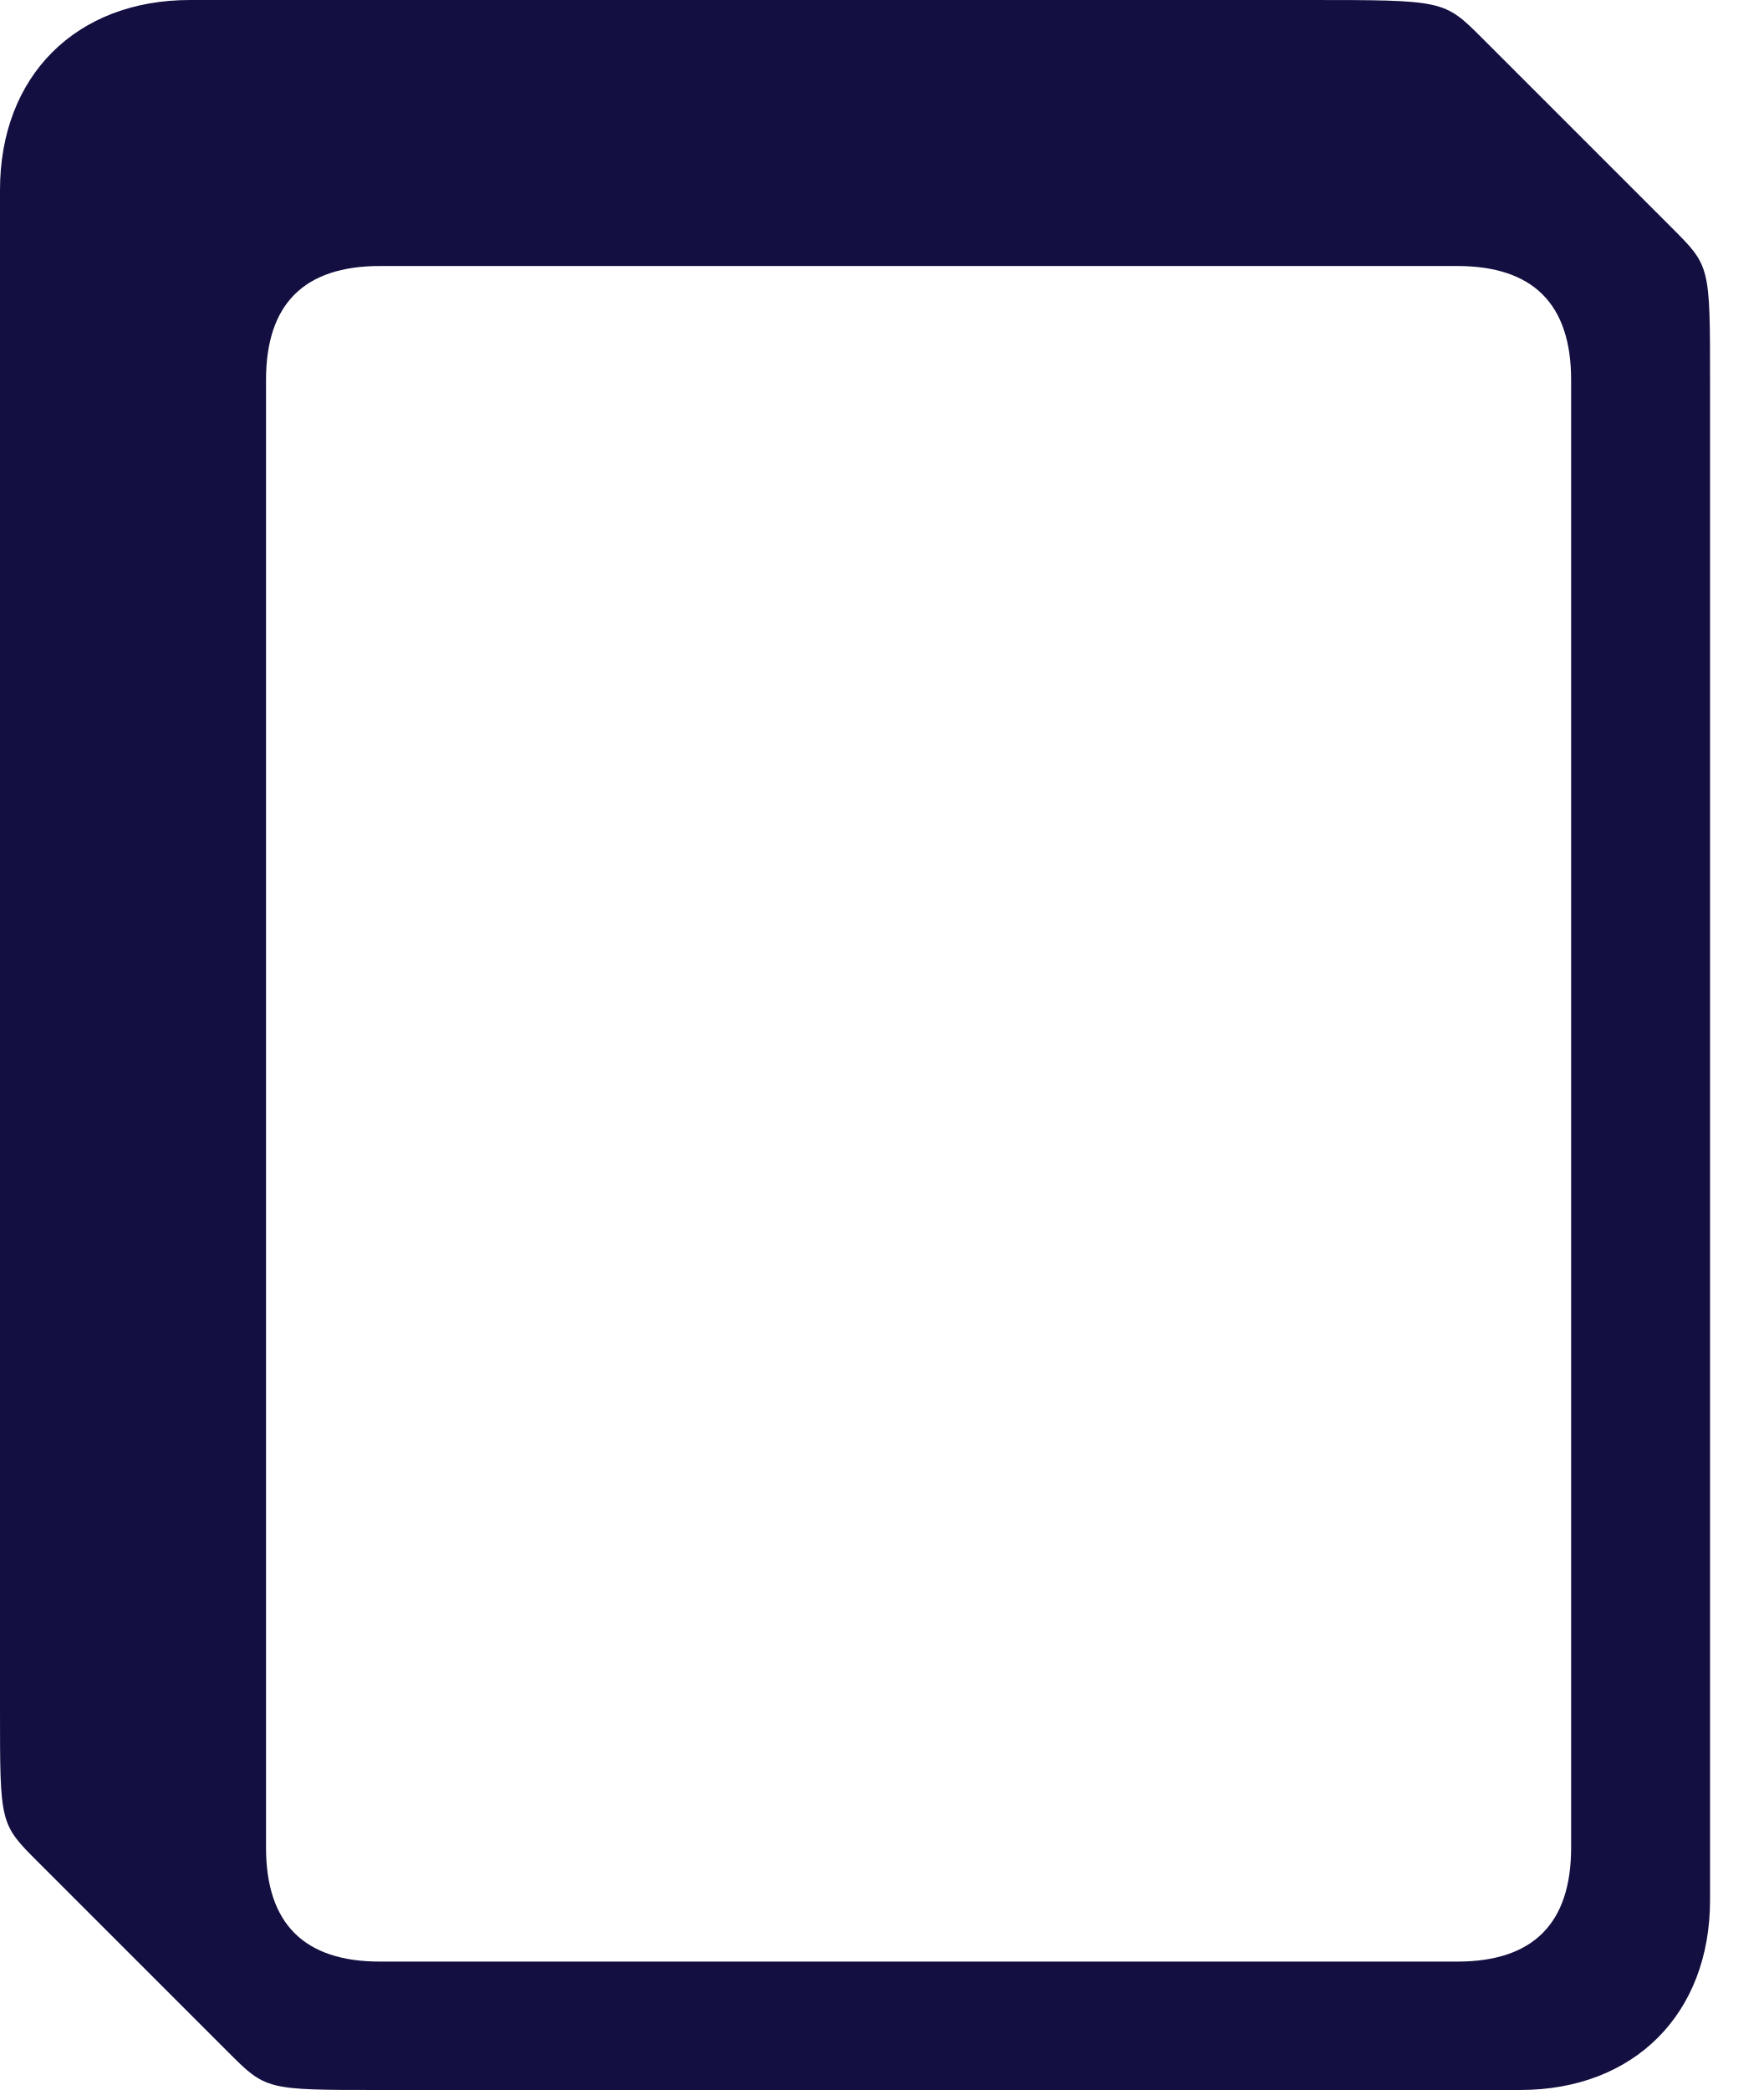
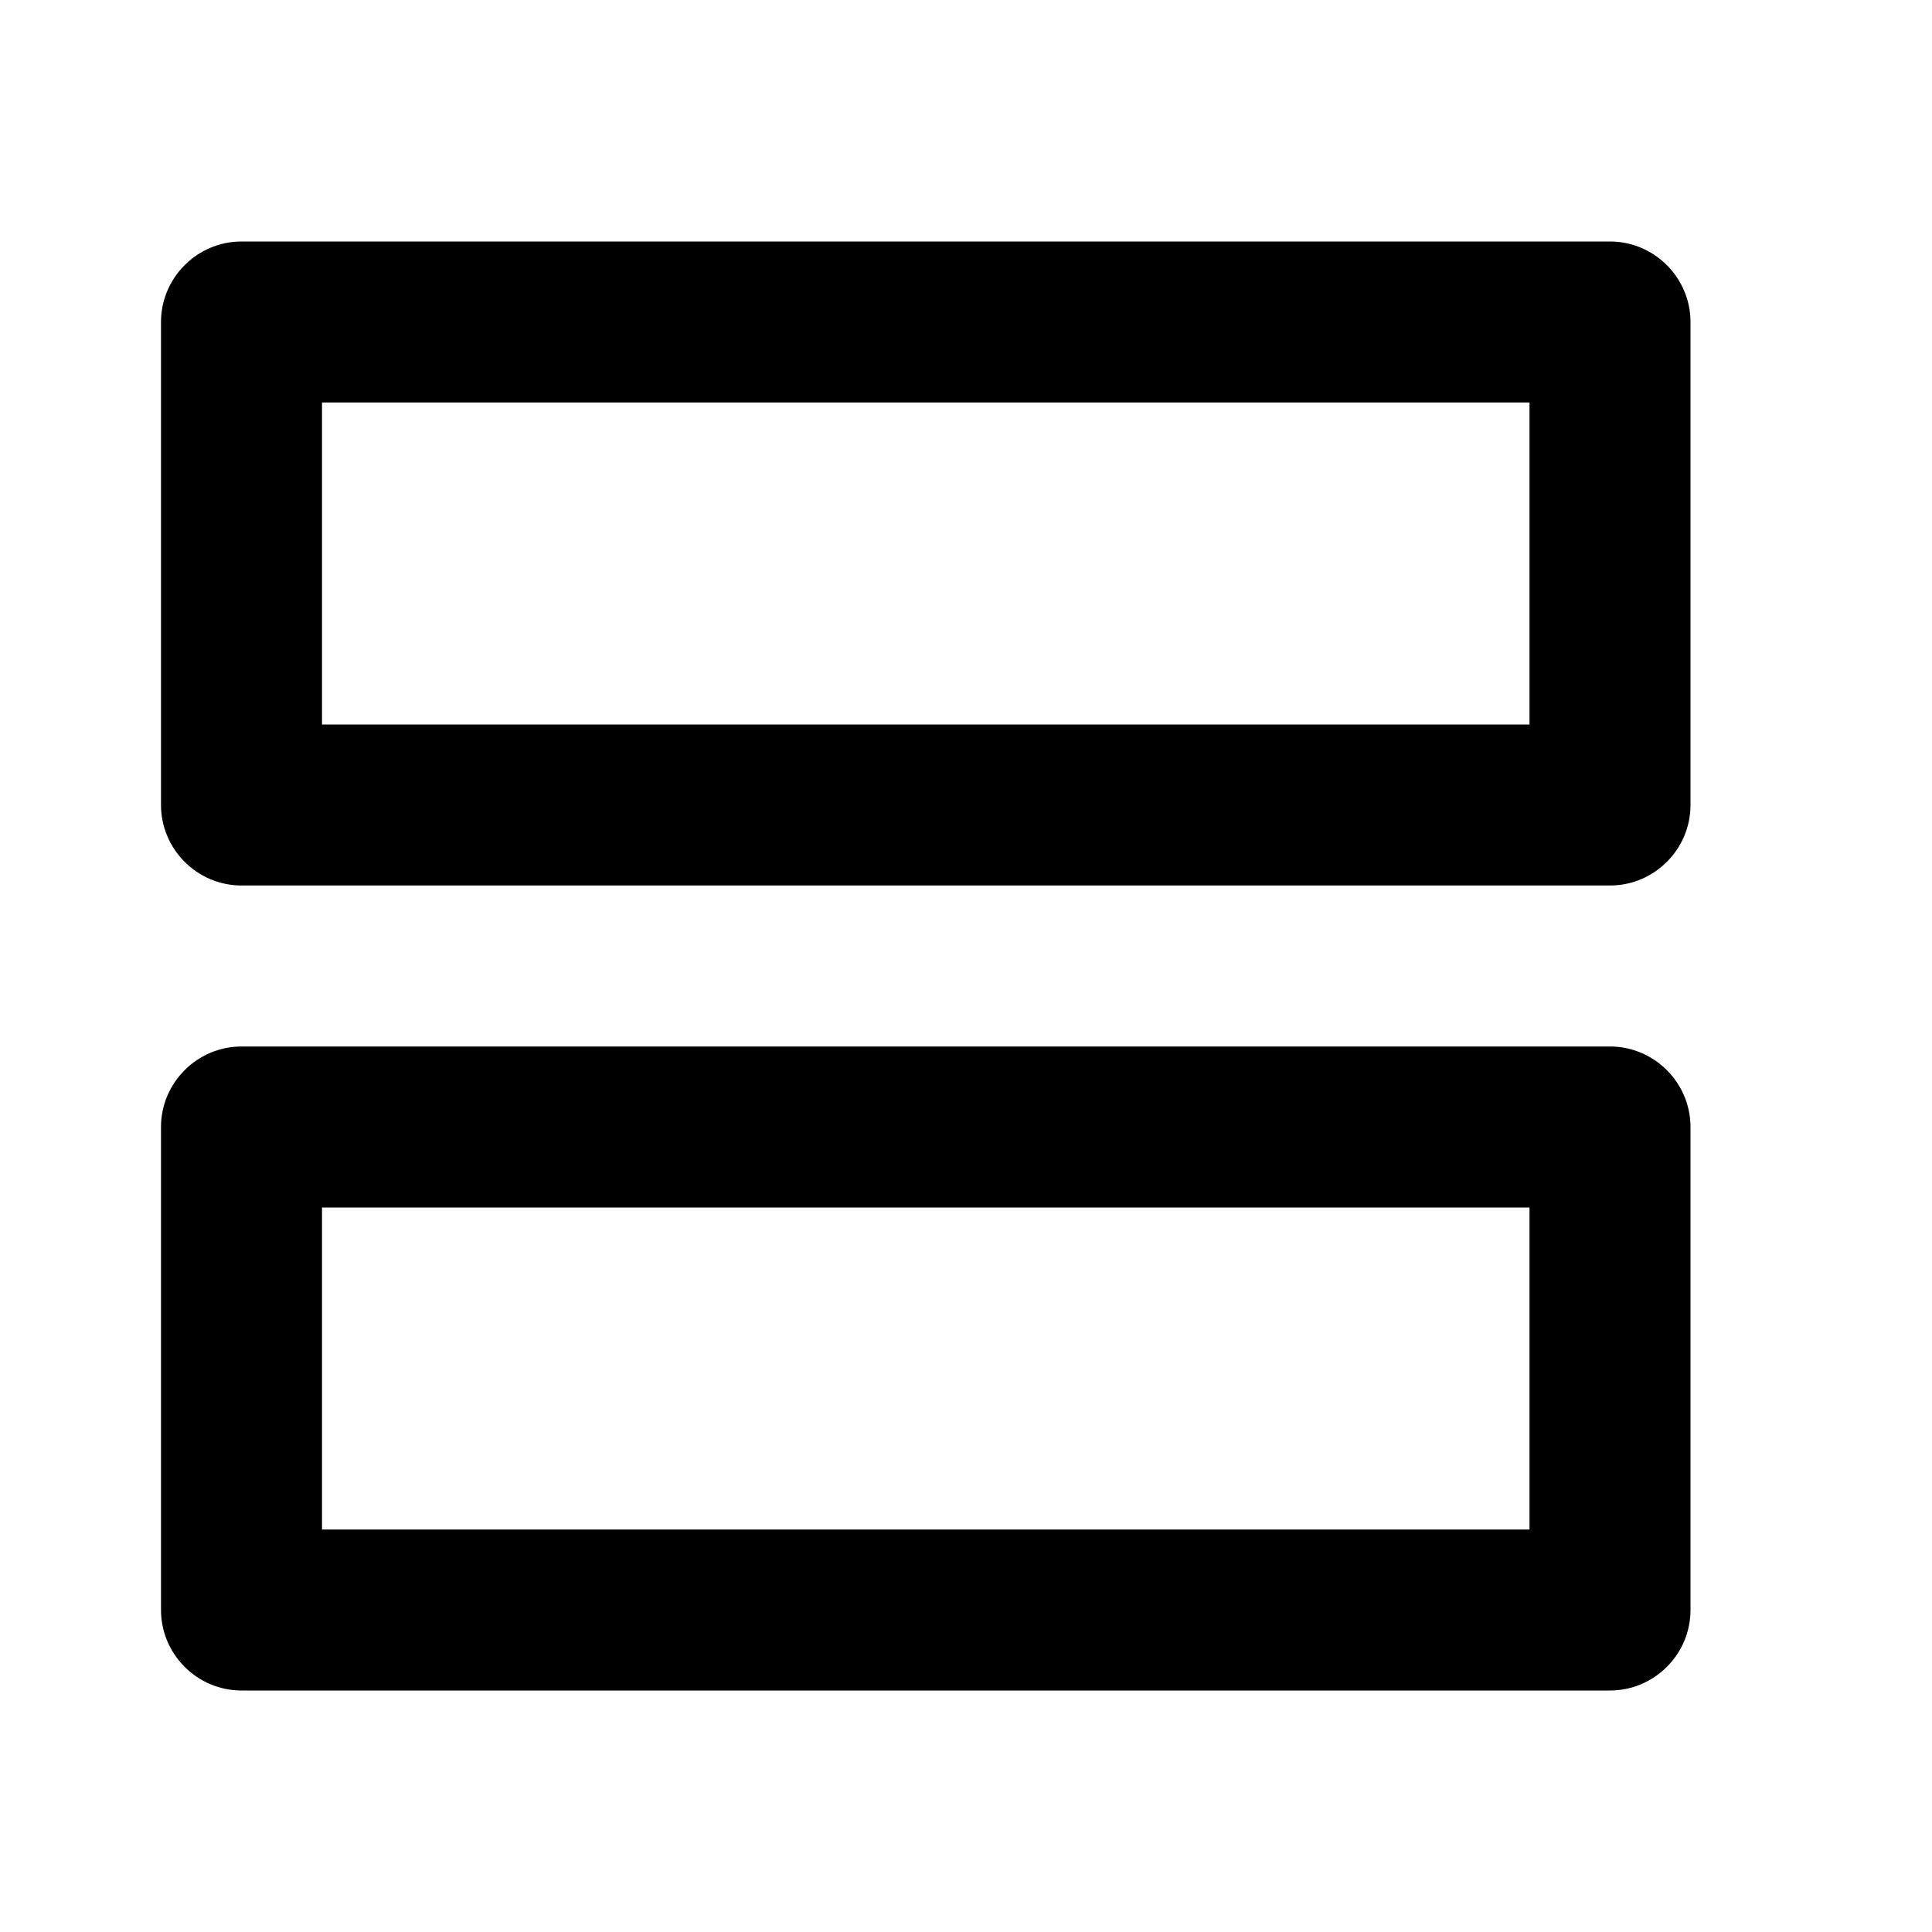
- <svg xmlns="http://www.w3.org/2000/svg" width="27" height="32" viewBox="0 0 27 32" fill="none">
-   <path d="M5.818 32C5.818 32 20.364 32 23.273 32C25.018 32 26.182 30.836 26.182 29.091V5.818C26.182 4.073 26.182 4.073 25.6 3.491L22.691 0.582C22.109 -5.08627e-08 22.109 0 20.015 0C20.015 0 5.818 0 2.909 0C1.164 0 0 1.164 0 2.909C0 2.909 0 23.273 0 26.182C0 27.927 -2.54314e-07 27.927 0.582 28.509L3.491 31.418C4.073 32 4.073 32 5.818 32ZM22.31 4.073C23.473 4.073 24.055 4.655 24.055 5.818C24.055 5.818 24.055 27.707 24.055 28.288C24.055 29.452 23.473 30.034 22.31 30.034C22.31 30.034 6.4 30.034 5.818 30.034C4.655 30.034 4.073 29.452 4.073 28.288C4.073 28.288 4.073 6.4 4.073 5.818C4.073 4.655 4.655 4.073 5.818 4.073C6.4 4.073 21.728 4.073 22.31 4.073Z" fill="#130F40" />
+ <svg xmlns="http://www.w3.org/2000/svg" height="24" viewBox="0 0 24 24" width="24">
+   <path d="M0 0h24v24H0V0z" fill="none" />
+   <path d="M19 5v4H4V5h15m0 10v4H4v-4h15m1-12H3c-.55 0-1 .45-1 1v6c0 .55.45 1 1 1h17c.55 0 1-.45 1-1V4c0-.55-.45-1-1-1zm0 10H3c-.55 0-1 .45-1 1v6c0 .55.45 1 1 1h17c.55 0 1-.45 1-1v-6c0-.55-.45-1-1-1z" />
</svg>
